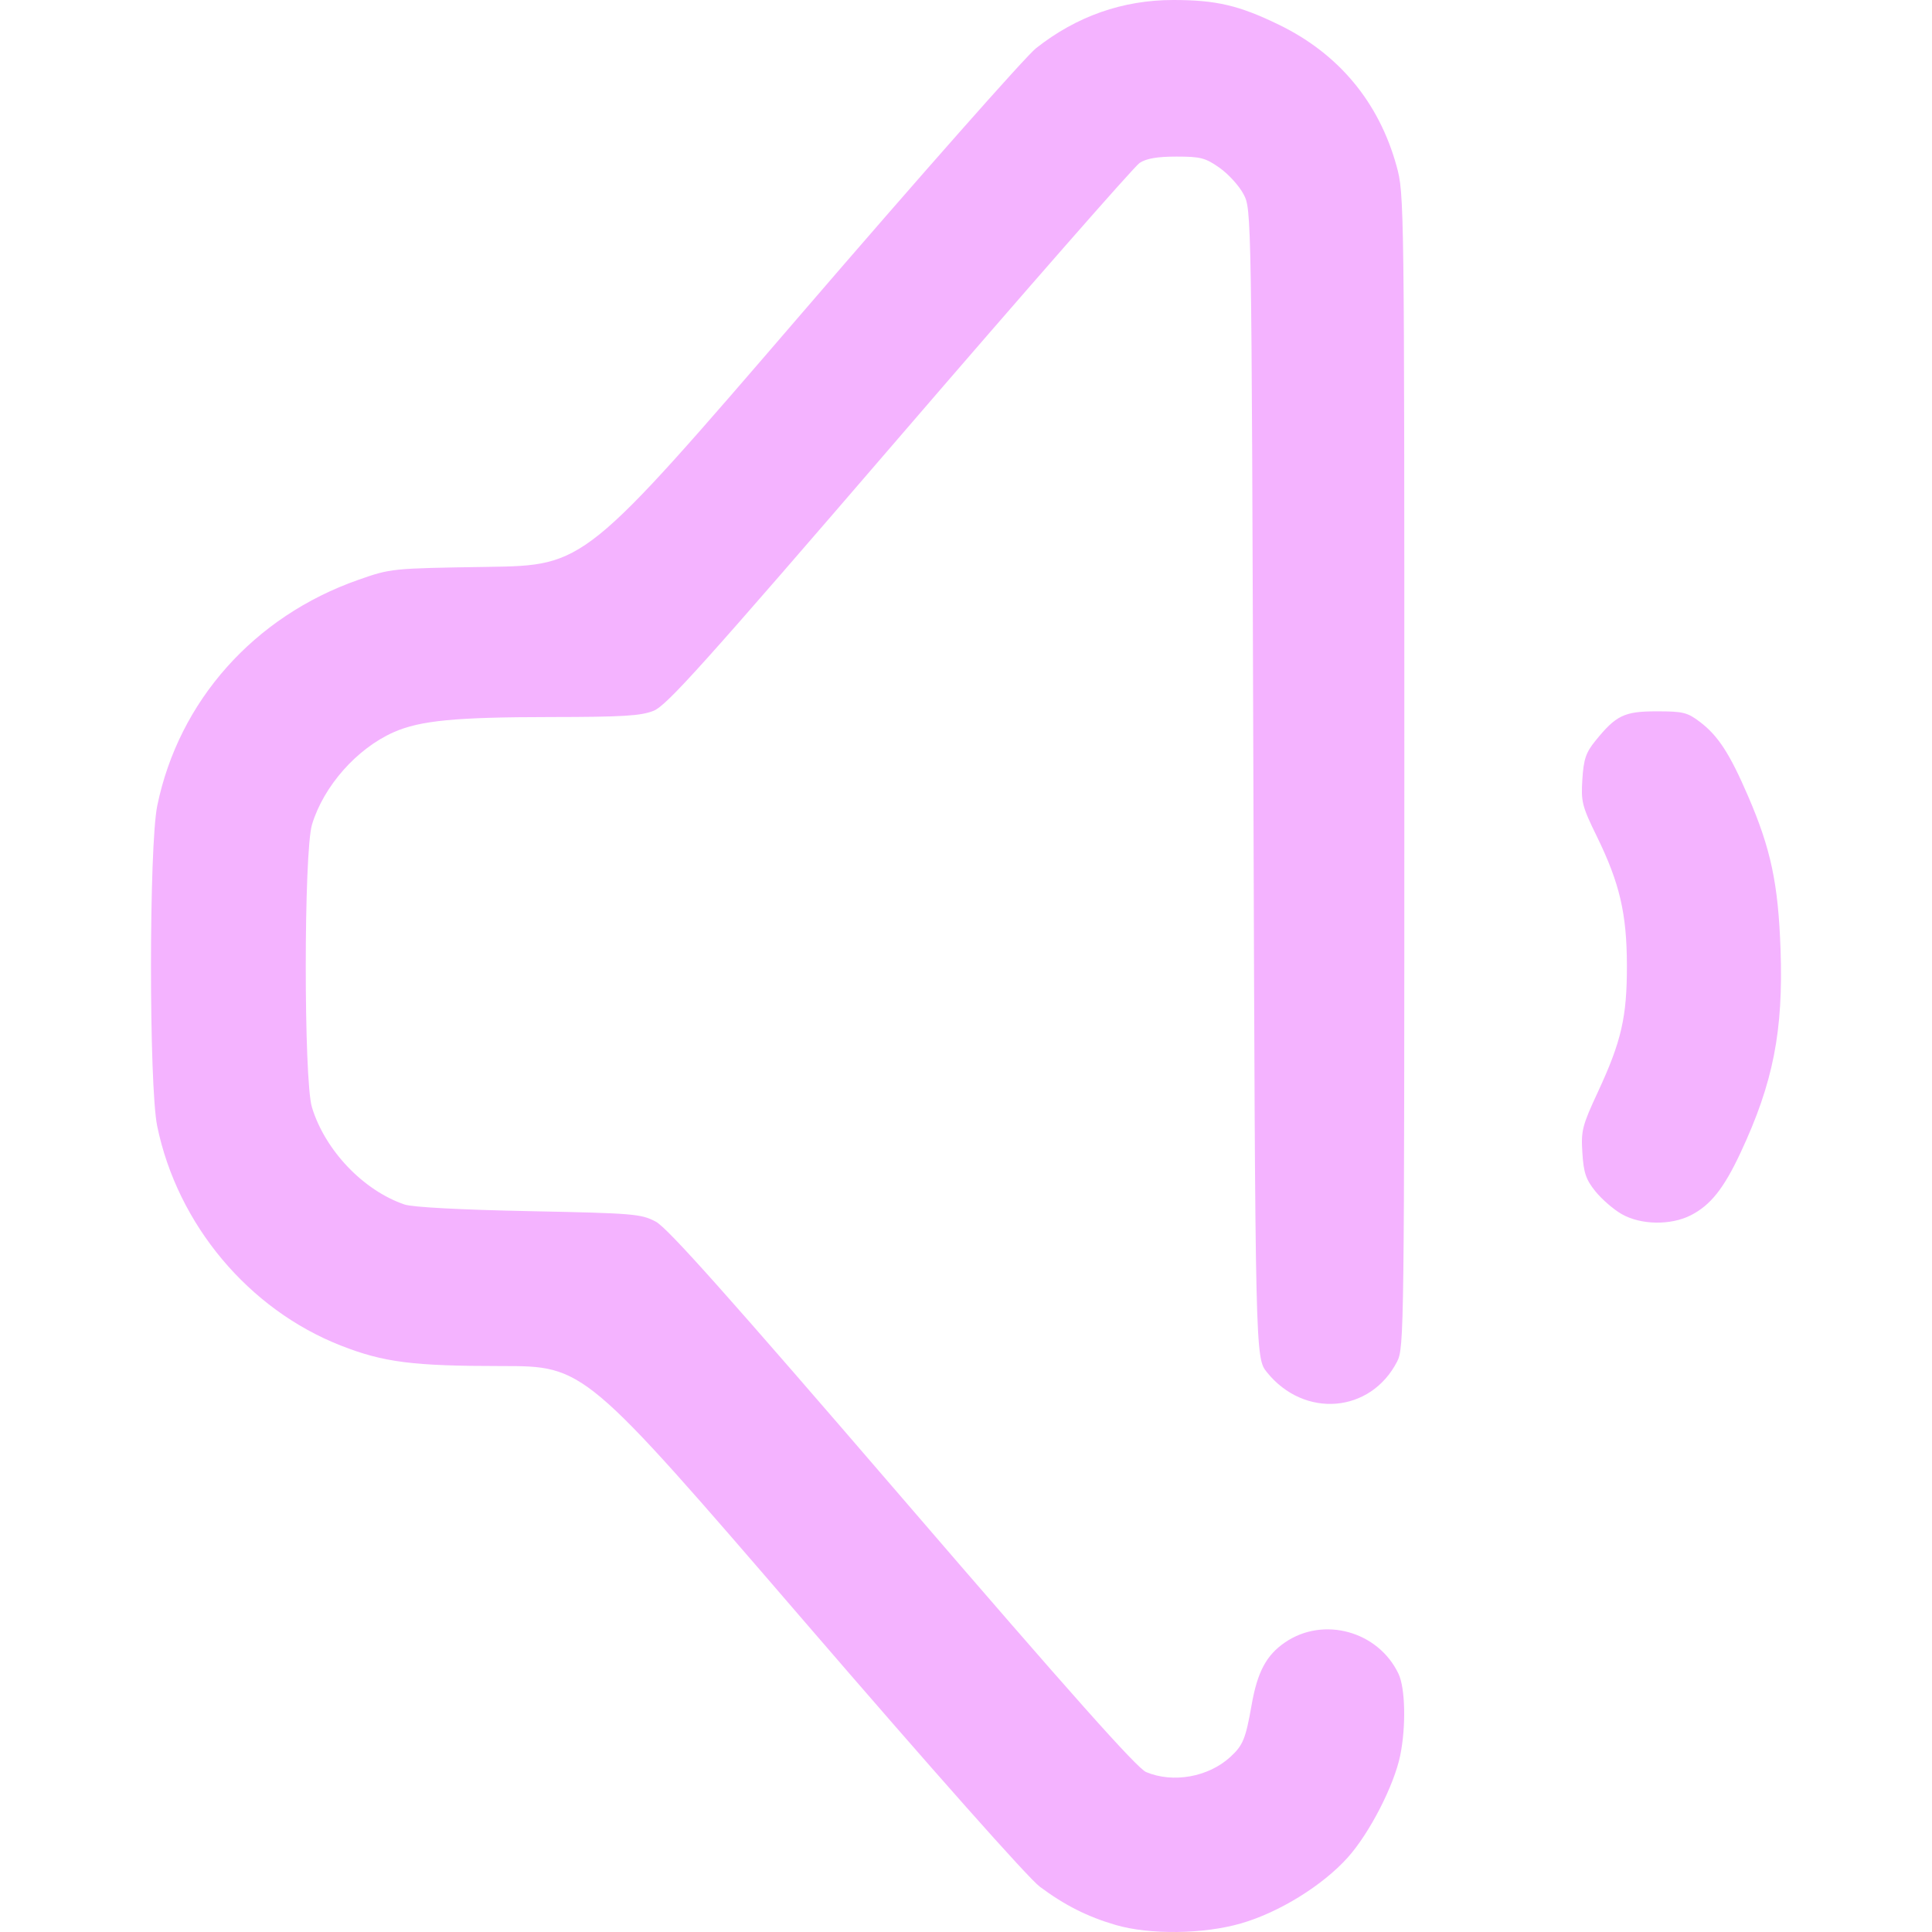
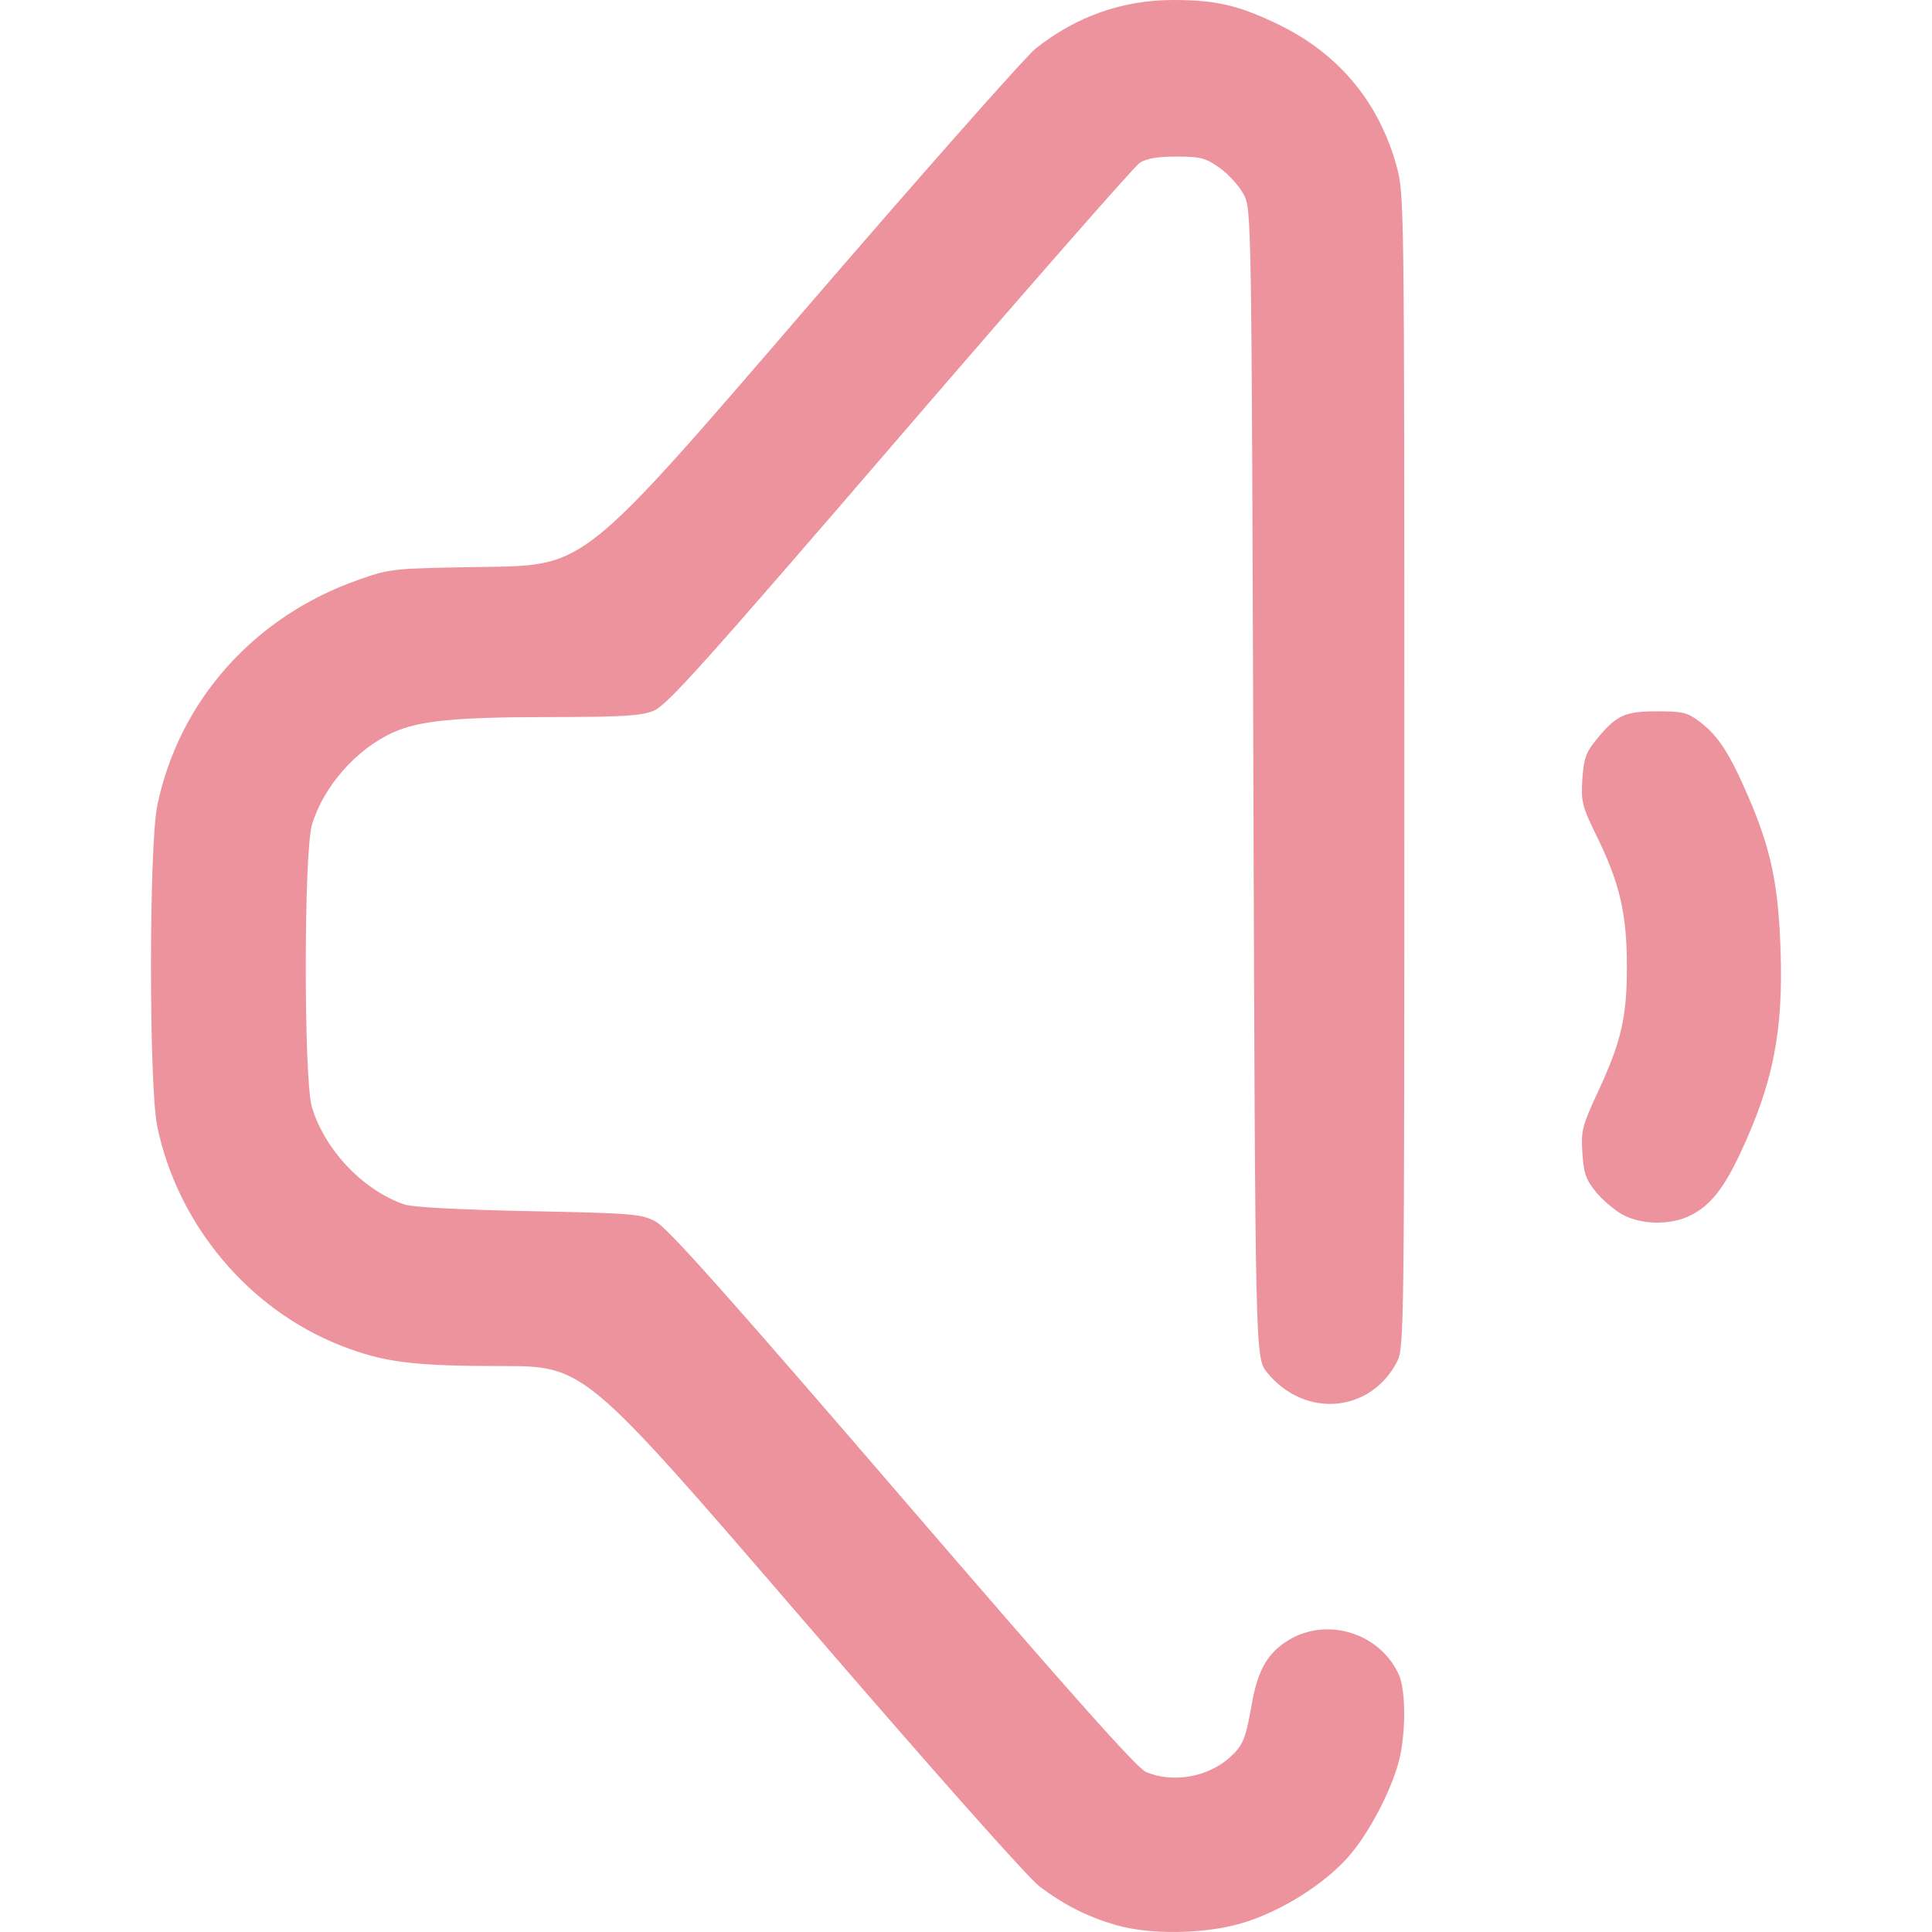
<svg xmlns="http://www.w3.org/2000/svg" xmlns:xlink="http://www.w3.org/1999/xlink" width="512" height="512" viewBox="0 0 135.467 135.467" version="1.1" id="svg1" xml:space="preserve">
  <defs id="defs1">
    <linearGradient id="linearGradient5">
-       <stop style="stop-color:#f4b3ff;stop-opacity:1;" offset="0" id="stop5" />
-       <stop style="stop-color:#f4b3ff;stop-opacity:1" offset="1" id="stop6" />
+       <stop style="stop-color:#ed939d;stop-opacity:1;" offset="0" id="stop5" />
+       <stop style="stop-color:#ed939d;stop-opacity:1" offset="1" id="stop6" />
    </linearGradient>
    <linearGradient xlink:href="#linearGradient5" id="linearGradient6" x1="38.541" y1="186.09" x2="127.471" y2="186.09" gradientUnits="userSpaceOnUse" gradientTransform="translate(1.038462,-45.17308)" />
  </defs>
  <g id="layer1" transform="matrix(0.9375449,0,0,0.9375449,-26.48351,-68.50358)">
    <path style="fill:url(#linearGradient6);fill-opacity:1" d="m 111.685,217.031 c -2.107,-0.614 -3.813,-1.474 -5.672,-2.861 -0.866,-0.646 -7.93,-8.606 -17.753,-20.006 -16.315,-18.932 -16.315,-18.932 -22.492,-18.932 -6.651,0 -8.825,-0.277 -12.026,-1.531 -6.901,-2.704 -12.217,-9.053 -13.735,-16.4 -0.625,-3.024 -0.622,-20.959 0.004,-23.988 1.617,-7.831 7.243,-14.148 15.032,-16.879 2.446,-0.858 2.479,-0.861 9.695,-0.971 7.24,-0.11 7.24,-0.11 23.408,-18.89 8.892,-10.329 16.804,-19.282 17.581,-19.897 3.027,-2.392 6.486,-3.609 10.264,-3.609 3.215,0 4.93,0.402 7.922,1.858 4.455,2.167 7.463,5.783 8.78,10.555 0.577,2.09 0.583,2.534 0.583,45.237 0,41.836 -0.016,43.158 -0.537,44.173 -1.982,3.865 -6.944,4.277 -9.737,0.809 -0.873,-1.084 -0.873,-1.084 -1.015,-44.027 -0.141,-42.868 -0.142,-42.944 -0.731,-44.071 -0.324,-0.621 -1.129,-1.51 -1.788,-1.976 -1.064,-0.752 -1.427,-0.847 -3.233,-0.847 -1.427,0 -2.25,0.141 -2.755,0.472 -0.396,0.26 -8.477,9.481 -17.958,20.493 -14.671,17.04 -17.409,20.089 -18.393,20.483 -0.953,0.381 -2.305,0.463 -7.712,0.468 -7.12,0.006 -9.751,0.26 -11.724,1.133 -2.755,1.219 -5.237,4.024 -6.11,6.905 -0.62,2.046 -0.626,19.103 -0.007,21.143 0.977,3.22 3.847,6.232 6.934,7.277 0.591,0.2 4.186,0.391 9.29,0.494 7.85,0.158 8.392,0.203 9.493,0.786 0.882,0.467 5.389,5.522 18.451,20.696 12.657,14.703 17.536,20.183 18.226,20.472 2.013,0.841 4.639,0.372 6.278,-1.121 0.961,-0.876 1.159,-1.355 1.606,-3.902 0.436,-2.479 1.104,-3.728 2.505,-4.683 2.882,-1.965 6.97,-0.829 8.481,2.356 0.511,1.076 0.57,3.95 0.127,6.108 -0.462,2.247 -2.293,5.81 -3.916,7.62 -1.885,2.103 -5.129,4.109 -7.984,4.936 -2.805,0.812 -6.826,0.863 -9.383,0.118 z m 37.845,-53.164 c -0.606,-0.347 -1.489,-1.111 -1.963,-1.699 -0.712,-0.885 -0.881,-1.381 -0.976,-2.877 -0.106,-1.671 -0.018,-2.019 1.169,-4.576 1.753,-3.777 2.167,-5.588 2.161,-9.44 -0.006,-3.867 -0.536,-6.149 -2.241,-9.638 -1.116,-2.283 -1.197,-2.604 -1.09,-4.286 0.096,-1.503 0.263,-2 0.966,-2.869 1.557,-1.923 2.164,-2.216 4.6,-2.216 1.968,0 2.294,0.081 3.236,0.799 1.361,1.038 2.225,2.373 3.599,5.559 1.698,3.938 2.246,6.528 2.42,11.422 0.217,6.129 -0.545,10.005 -2.995,15.24 -1.251,2.672 -2.241,3.917 -3.715,4.669 -1.502,0.766 -3.743,0.729 -5.17,-0.088 z" id="path5" />
  </g>
</svg>
